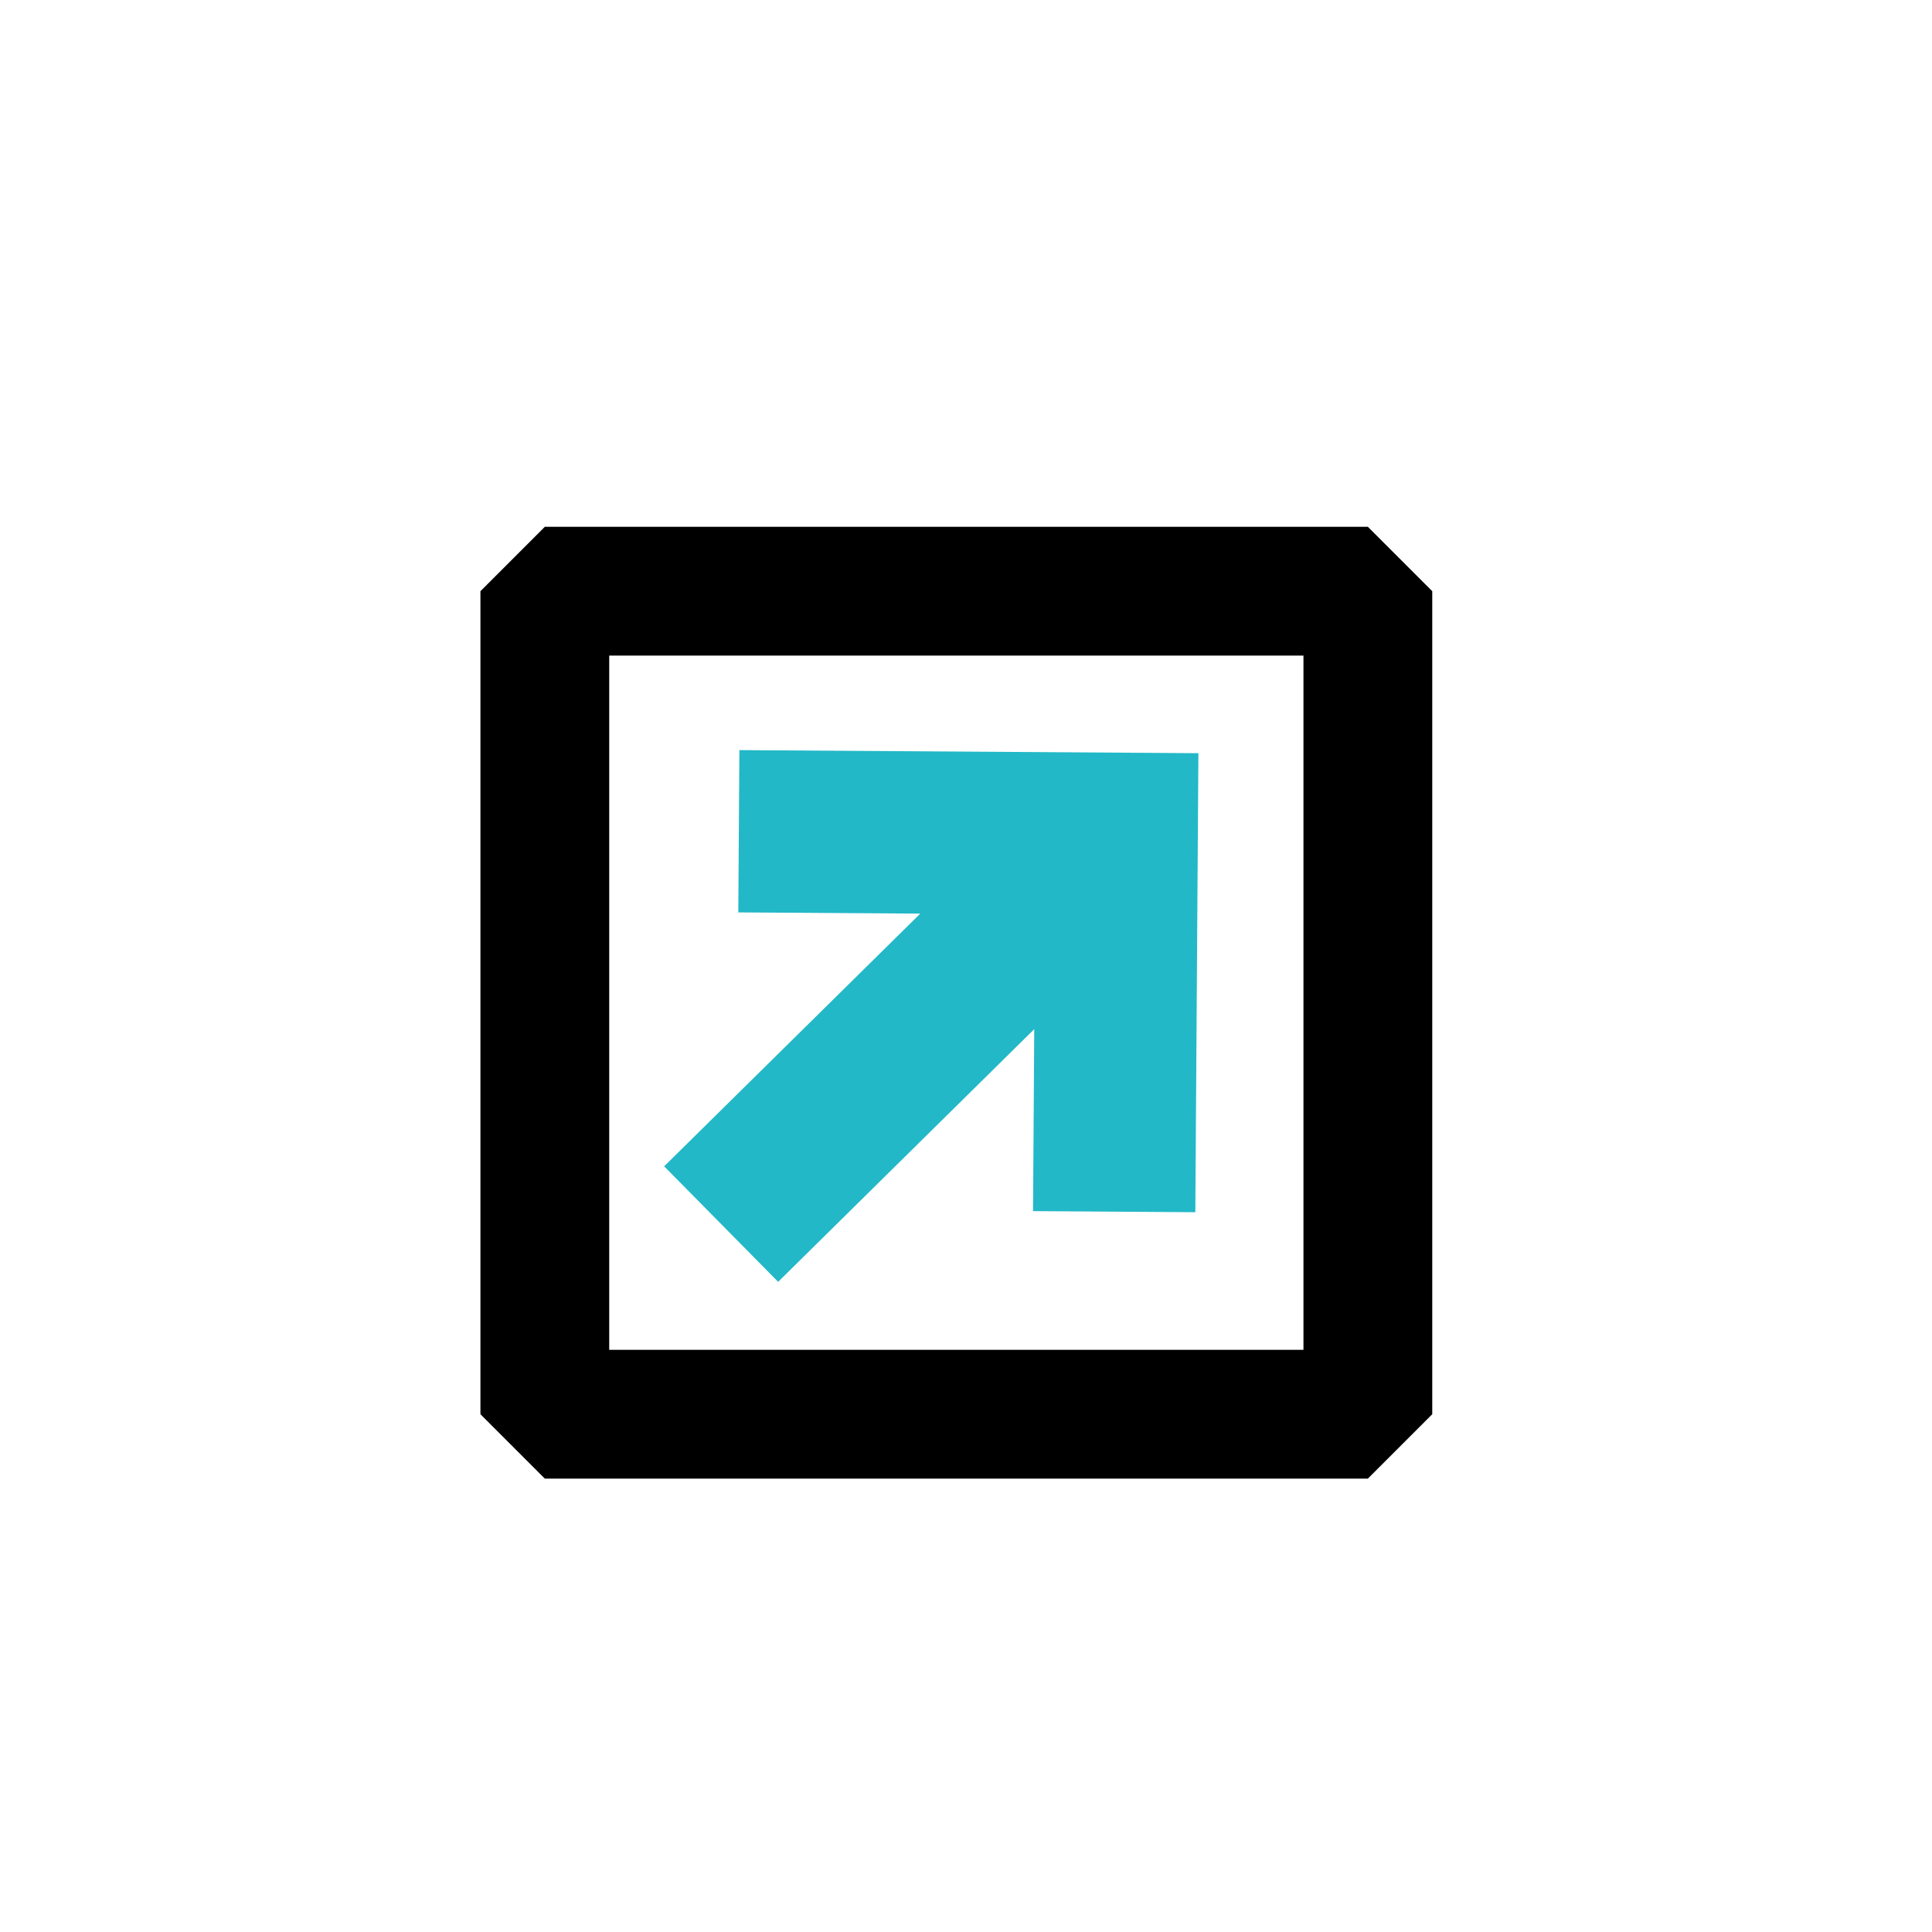
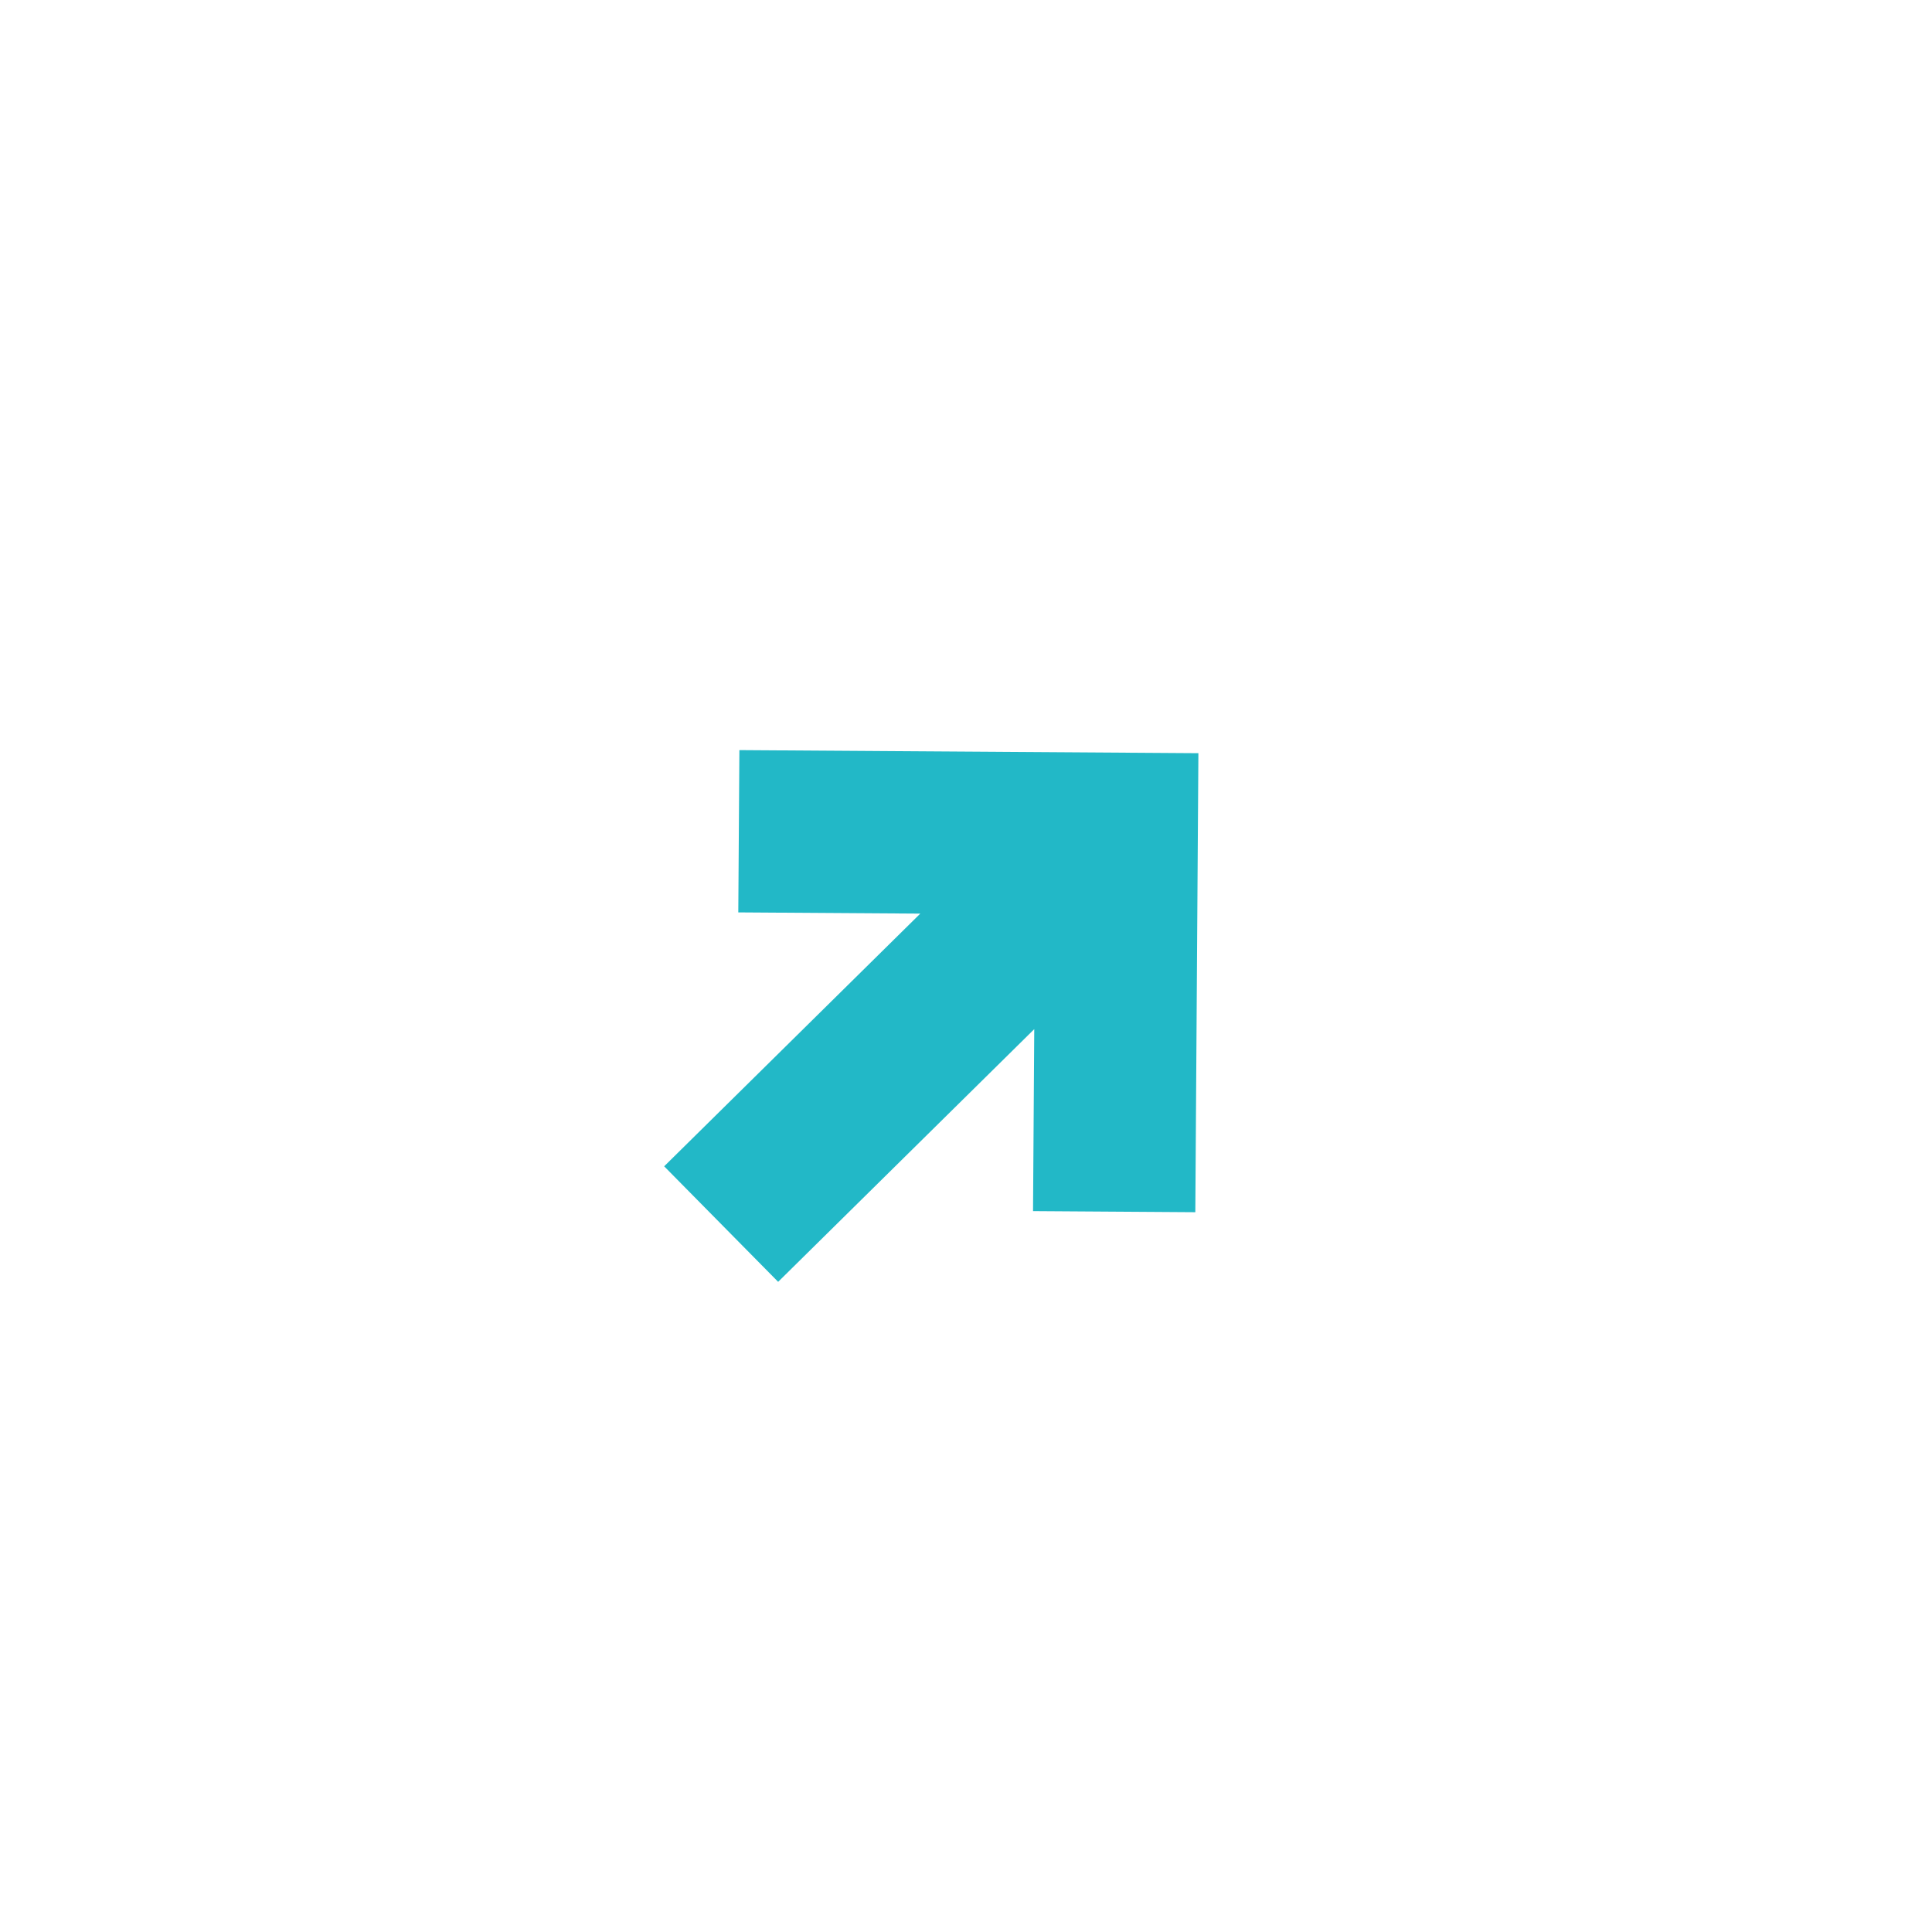
<svg xmlns="http://www.w3.org/2000/svg" width="100%" height="100%" viewBox="0 0 500 500" version="1.1" xml:space="preserve" style="fill-rule:evenodd;clip-rule:evenodd;stroke-linecap:square;stroke-linejoin:bevel;stroke-miterlimit:1.5;">
  <g>
-     <rect x="141" y="153" width="213" height="213" style="fill:none;stroke:#000;stroke-width:33.33px;" />
    <path d="M201.384,331.738l-29.499,-29.897l66.28,-65.397l-47.095,-0.316l0.282,-41.999l118.792,0.797l-0.797,118.792l-41.999,-0.282l0.316,-47.095l-66.28,65.397Z" style="fill:#22b8c7;" />
  </g>
</svg>
